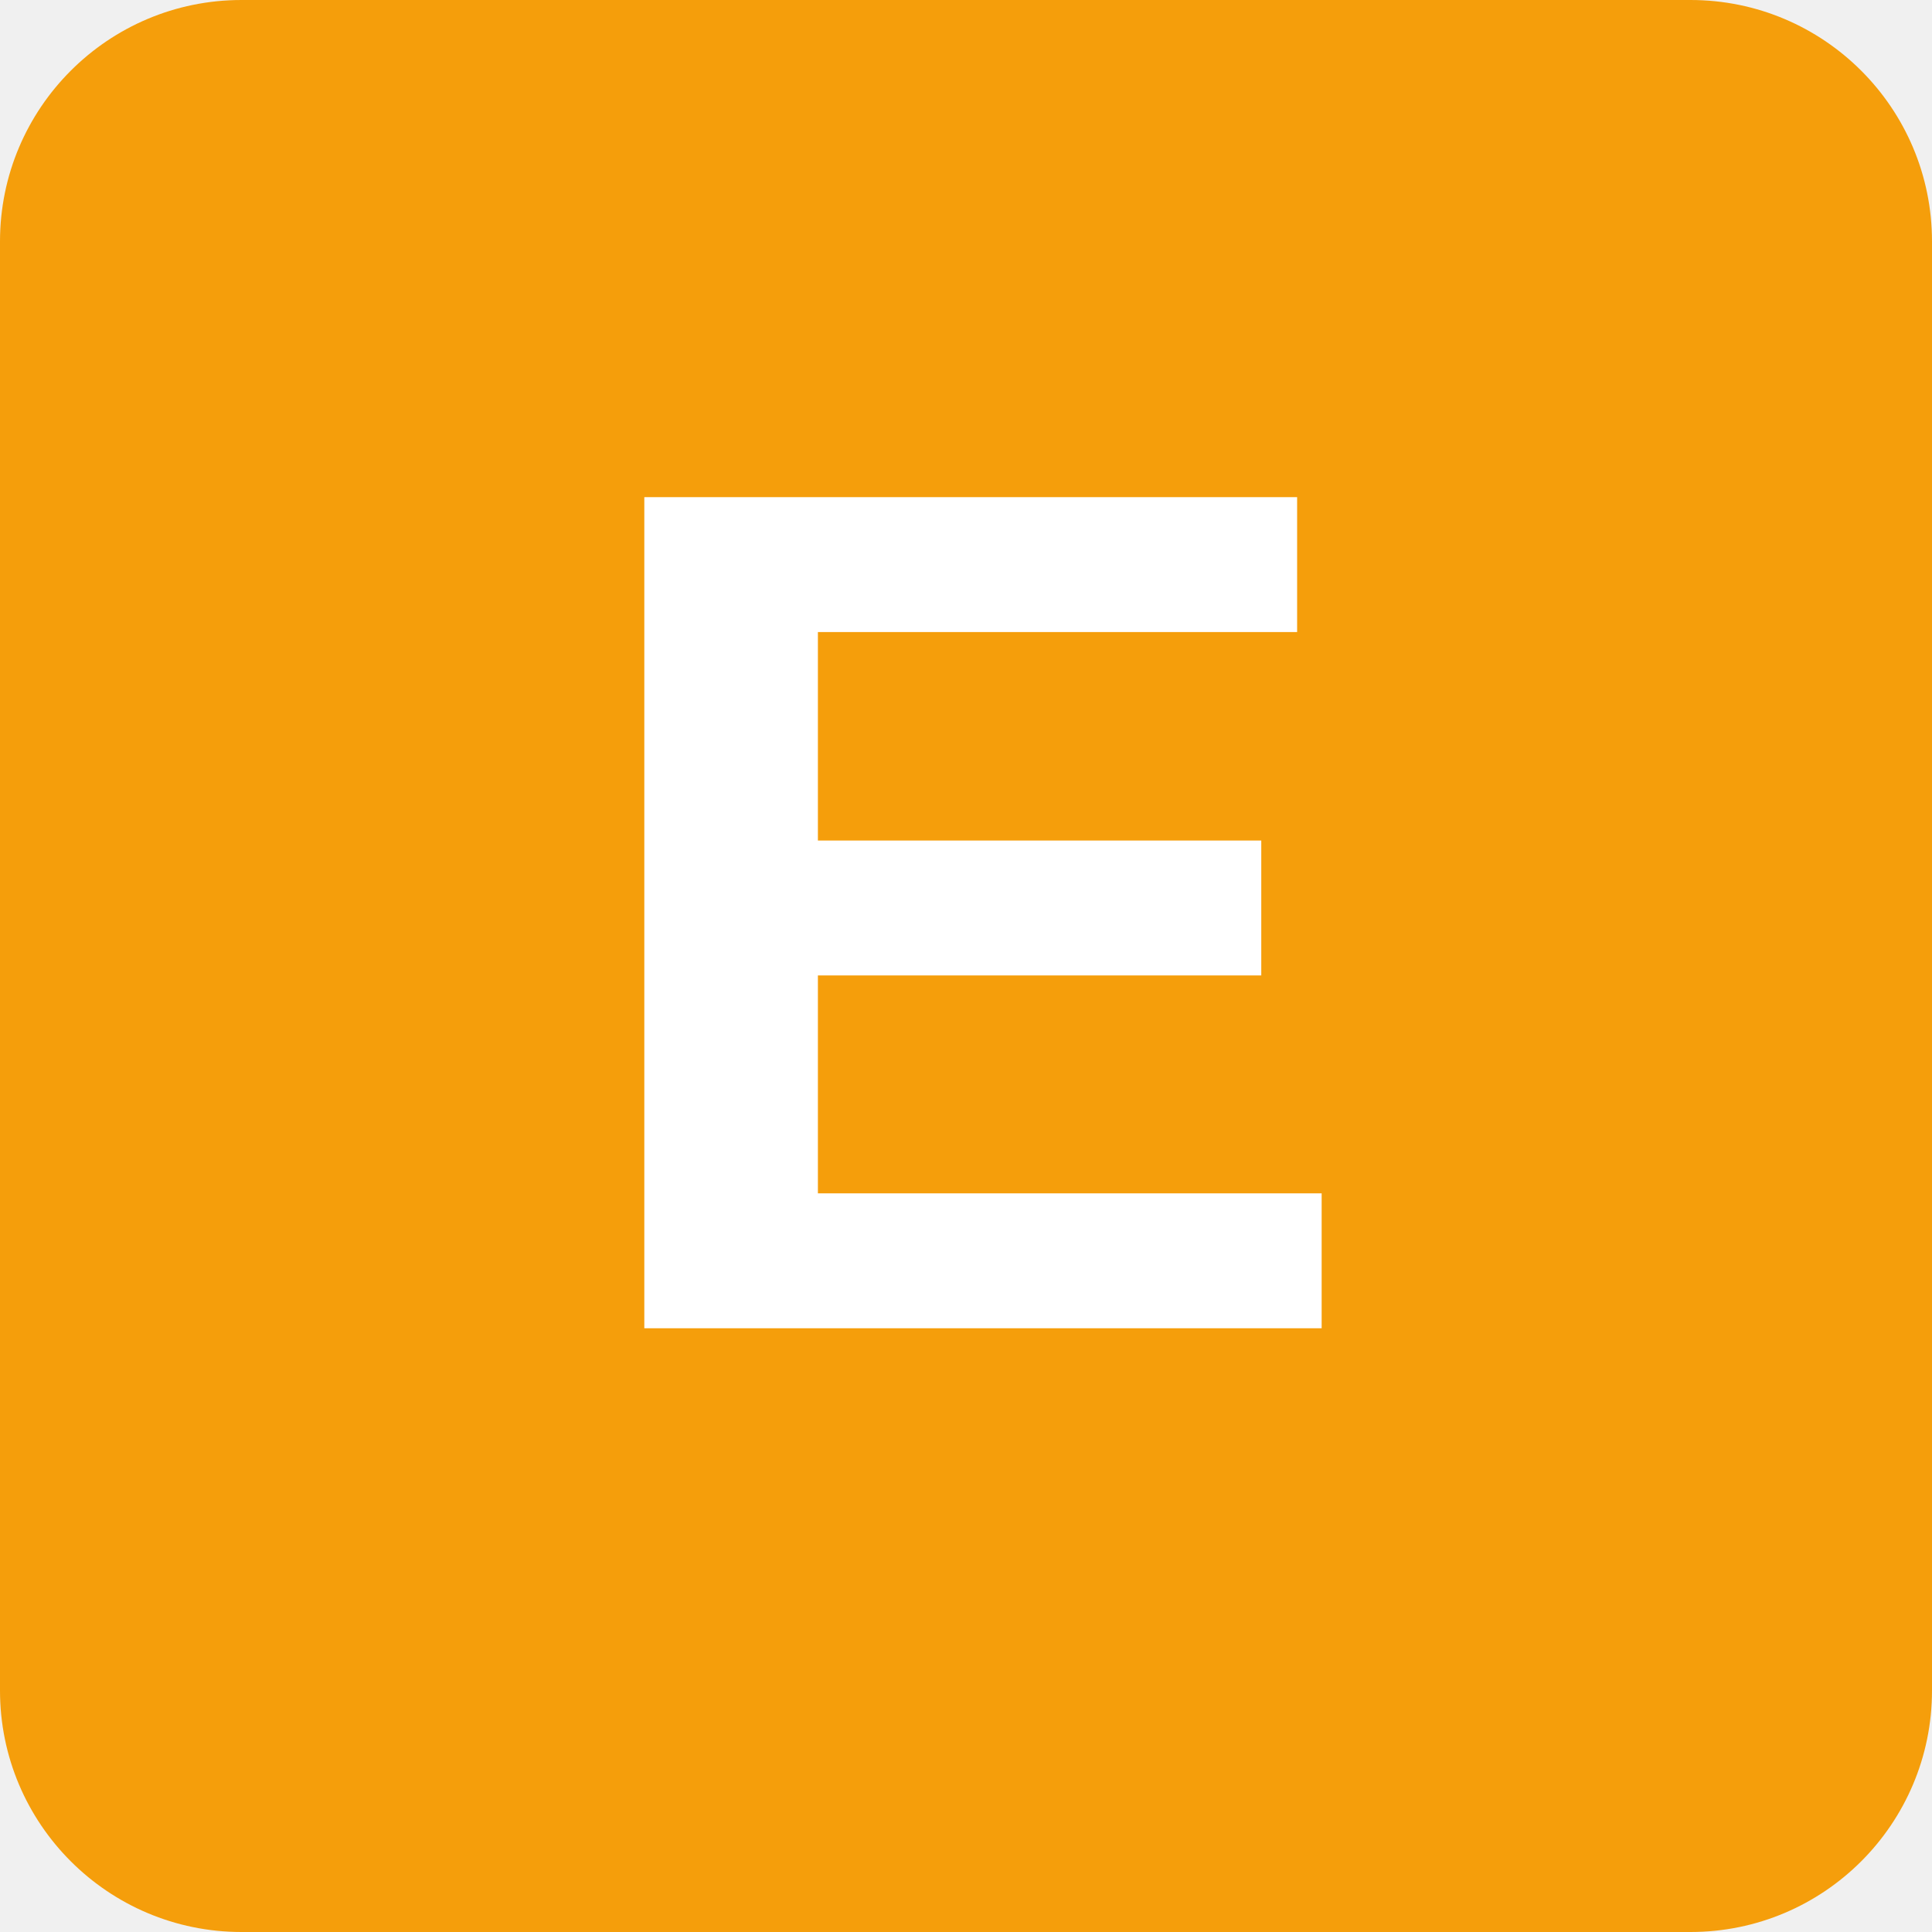
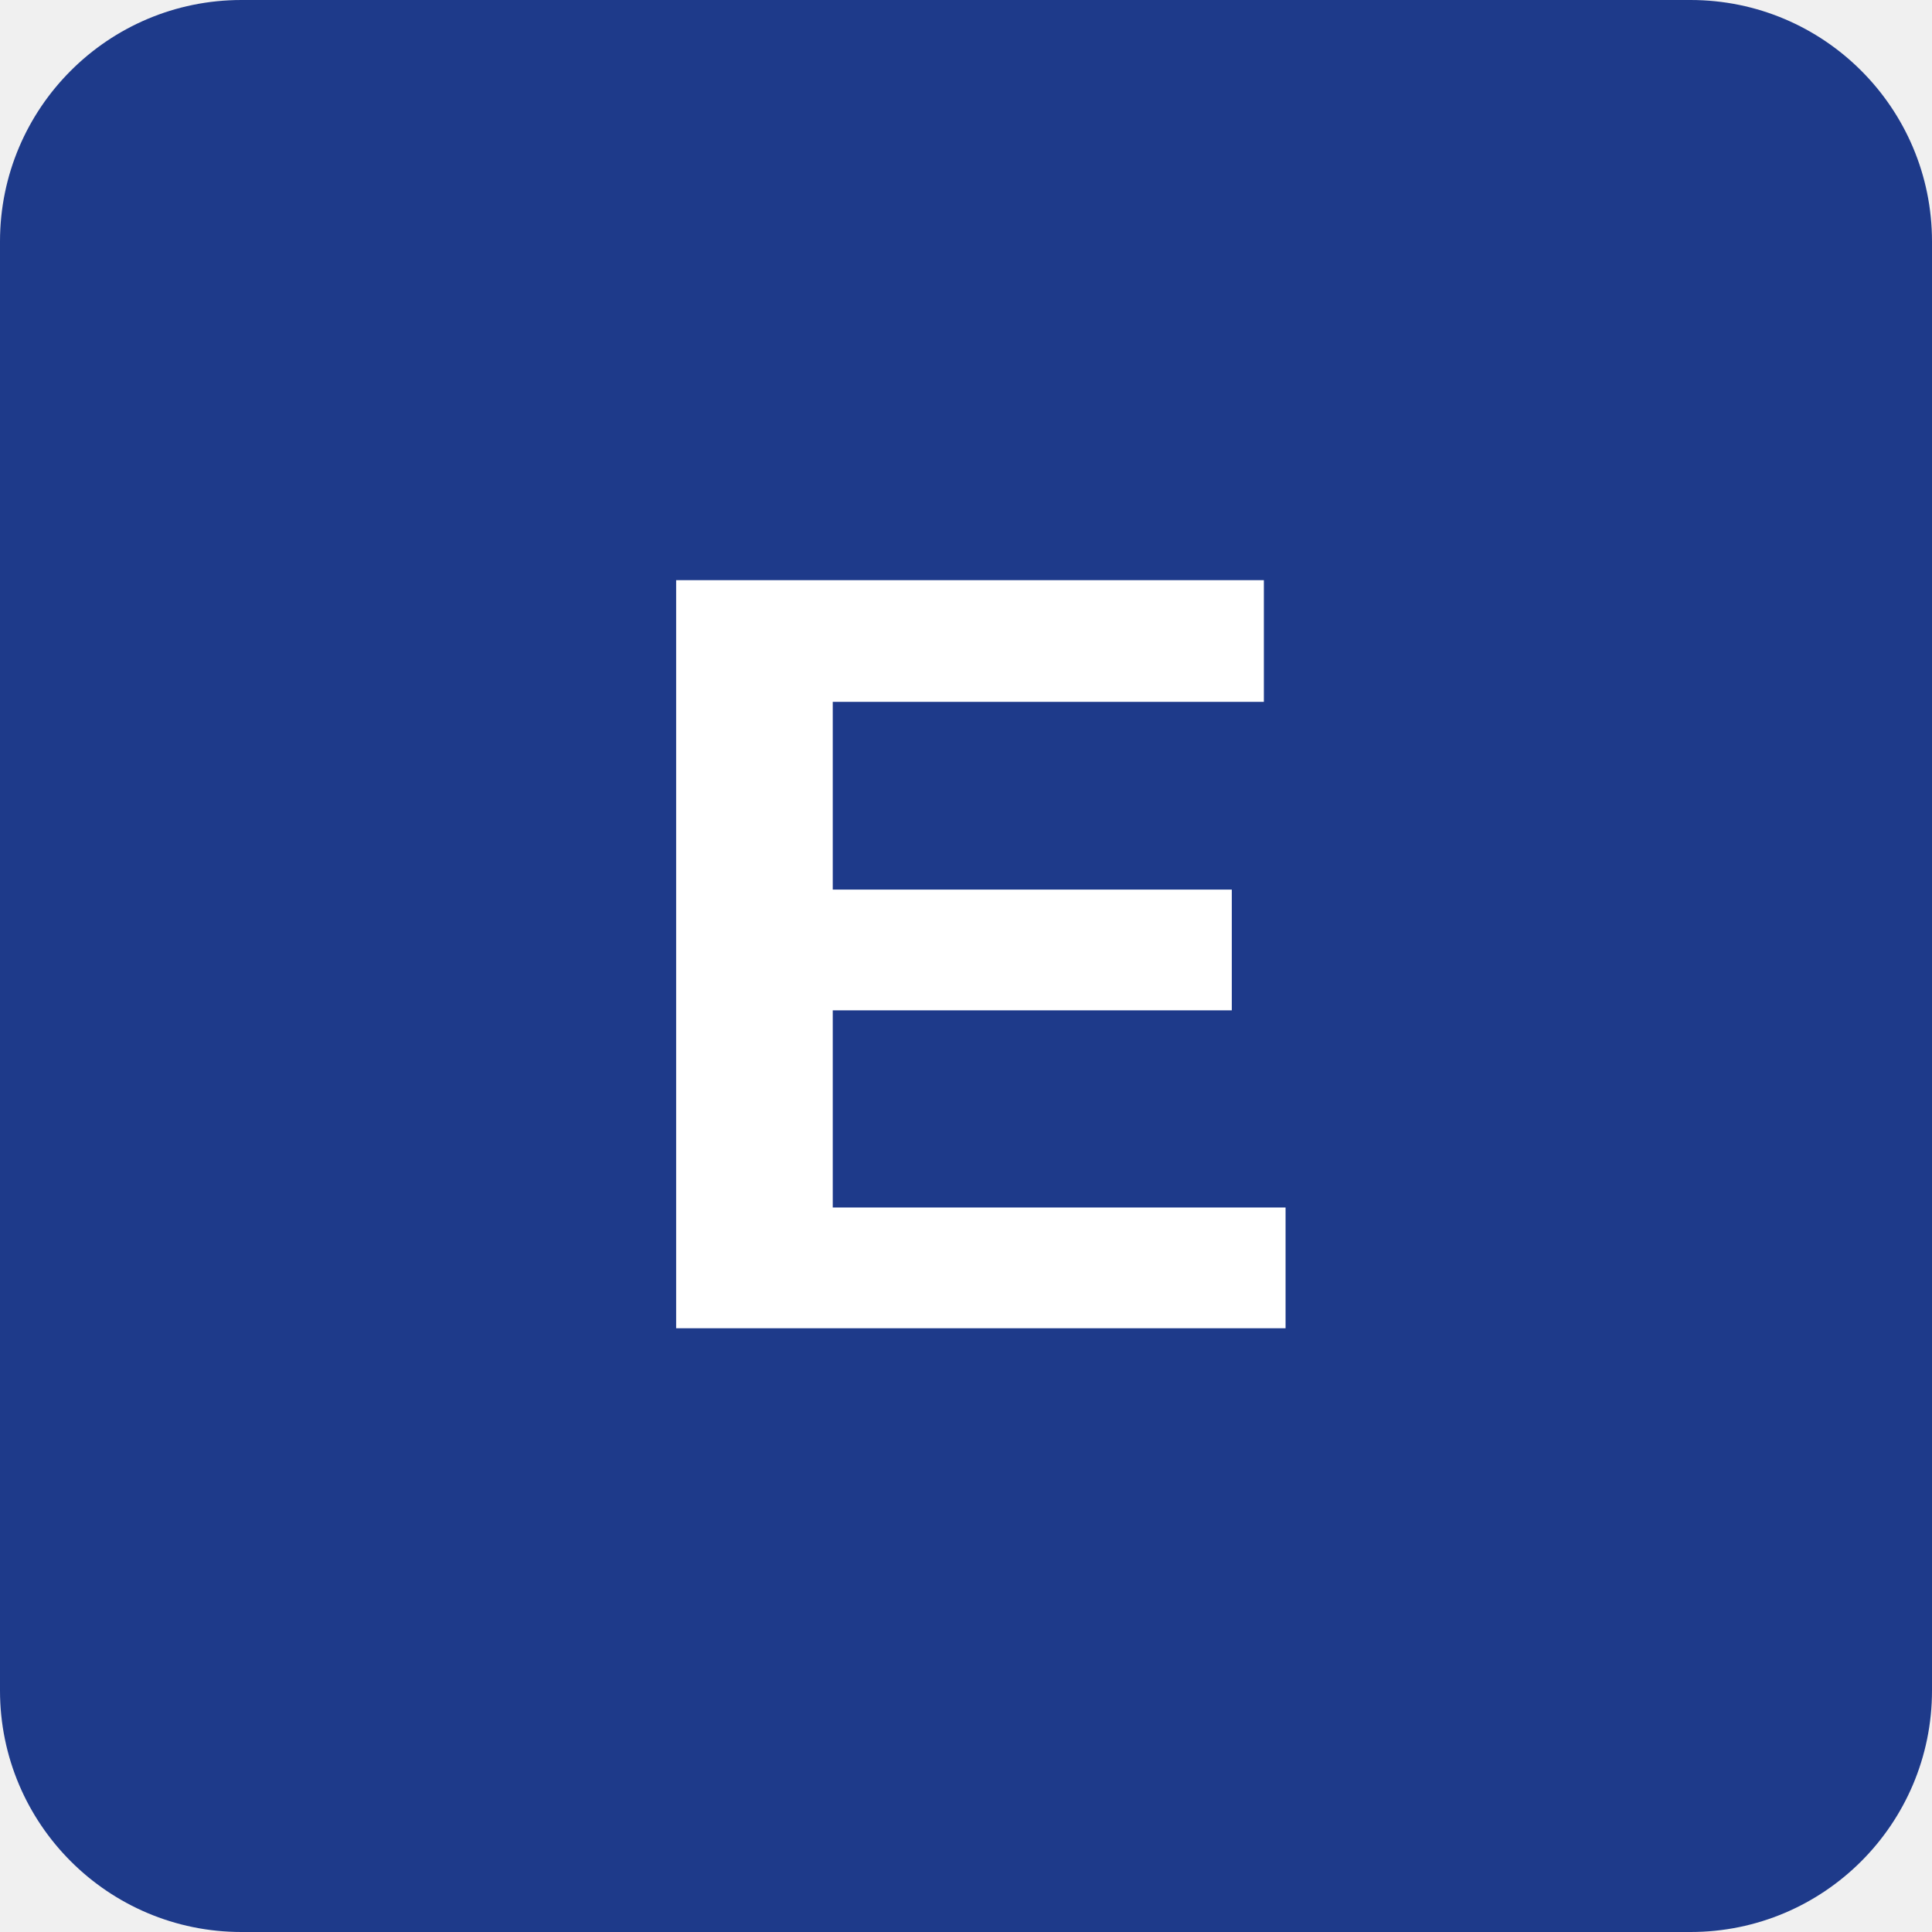
<svg xmlns="http://www.w3.org/2000/svg" viewBox="0 0 32 32">
-   <rect width="32" height="32" rx="4" fill="#f59e0b" />
-   <text x="16" y="22" font-family="Arial, sans-serif" font-size="20" font-weight="bold" text-anchor="middle" fill="white">E</text>
+   <rect width="32" height="32" rx="4" fill="#1e3a8a" />
+   <text x="16" y="22" font-family="Arial, sans-serif" font-size="18" font-weight="bold" text-anchor="middle" fill="white">E</text>
</svg>
